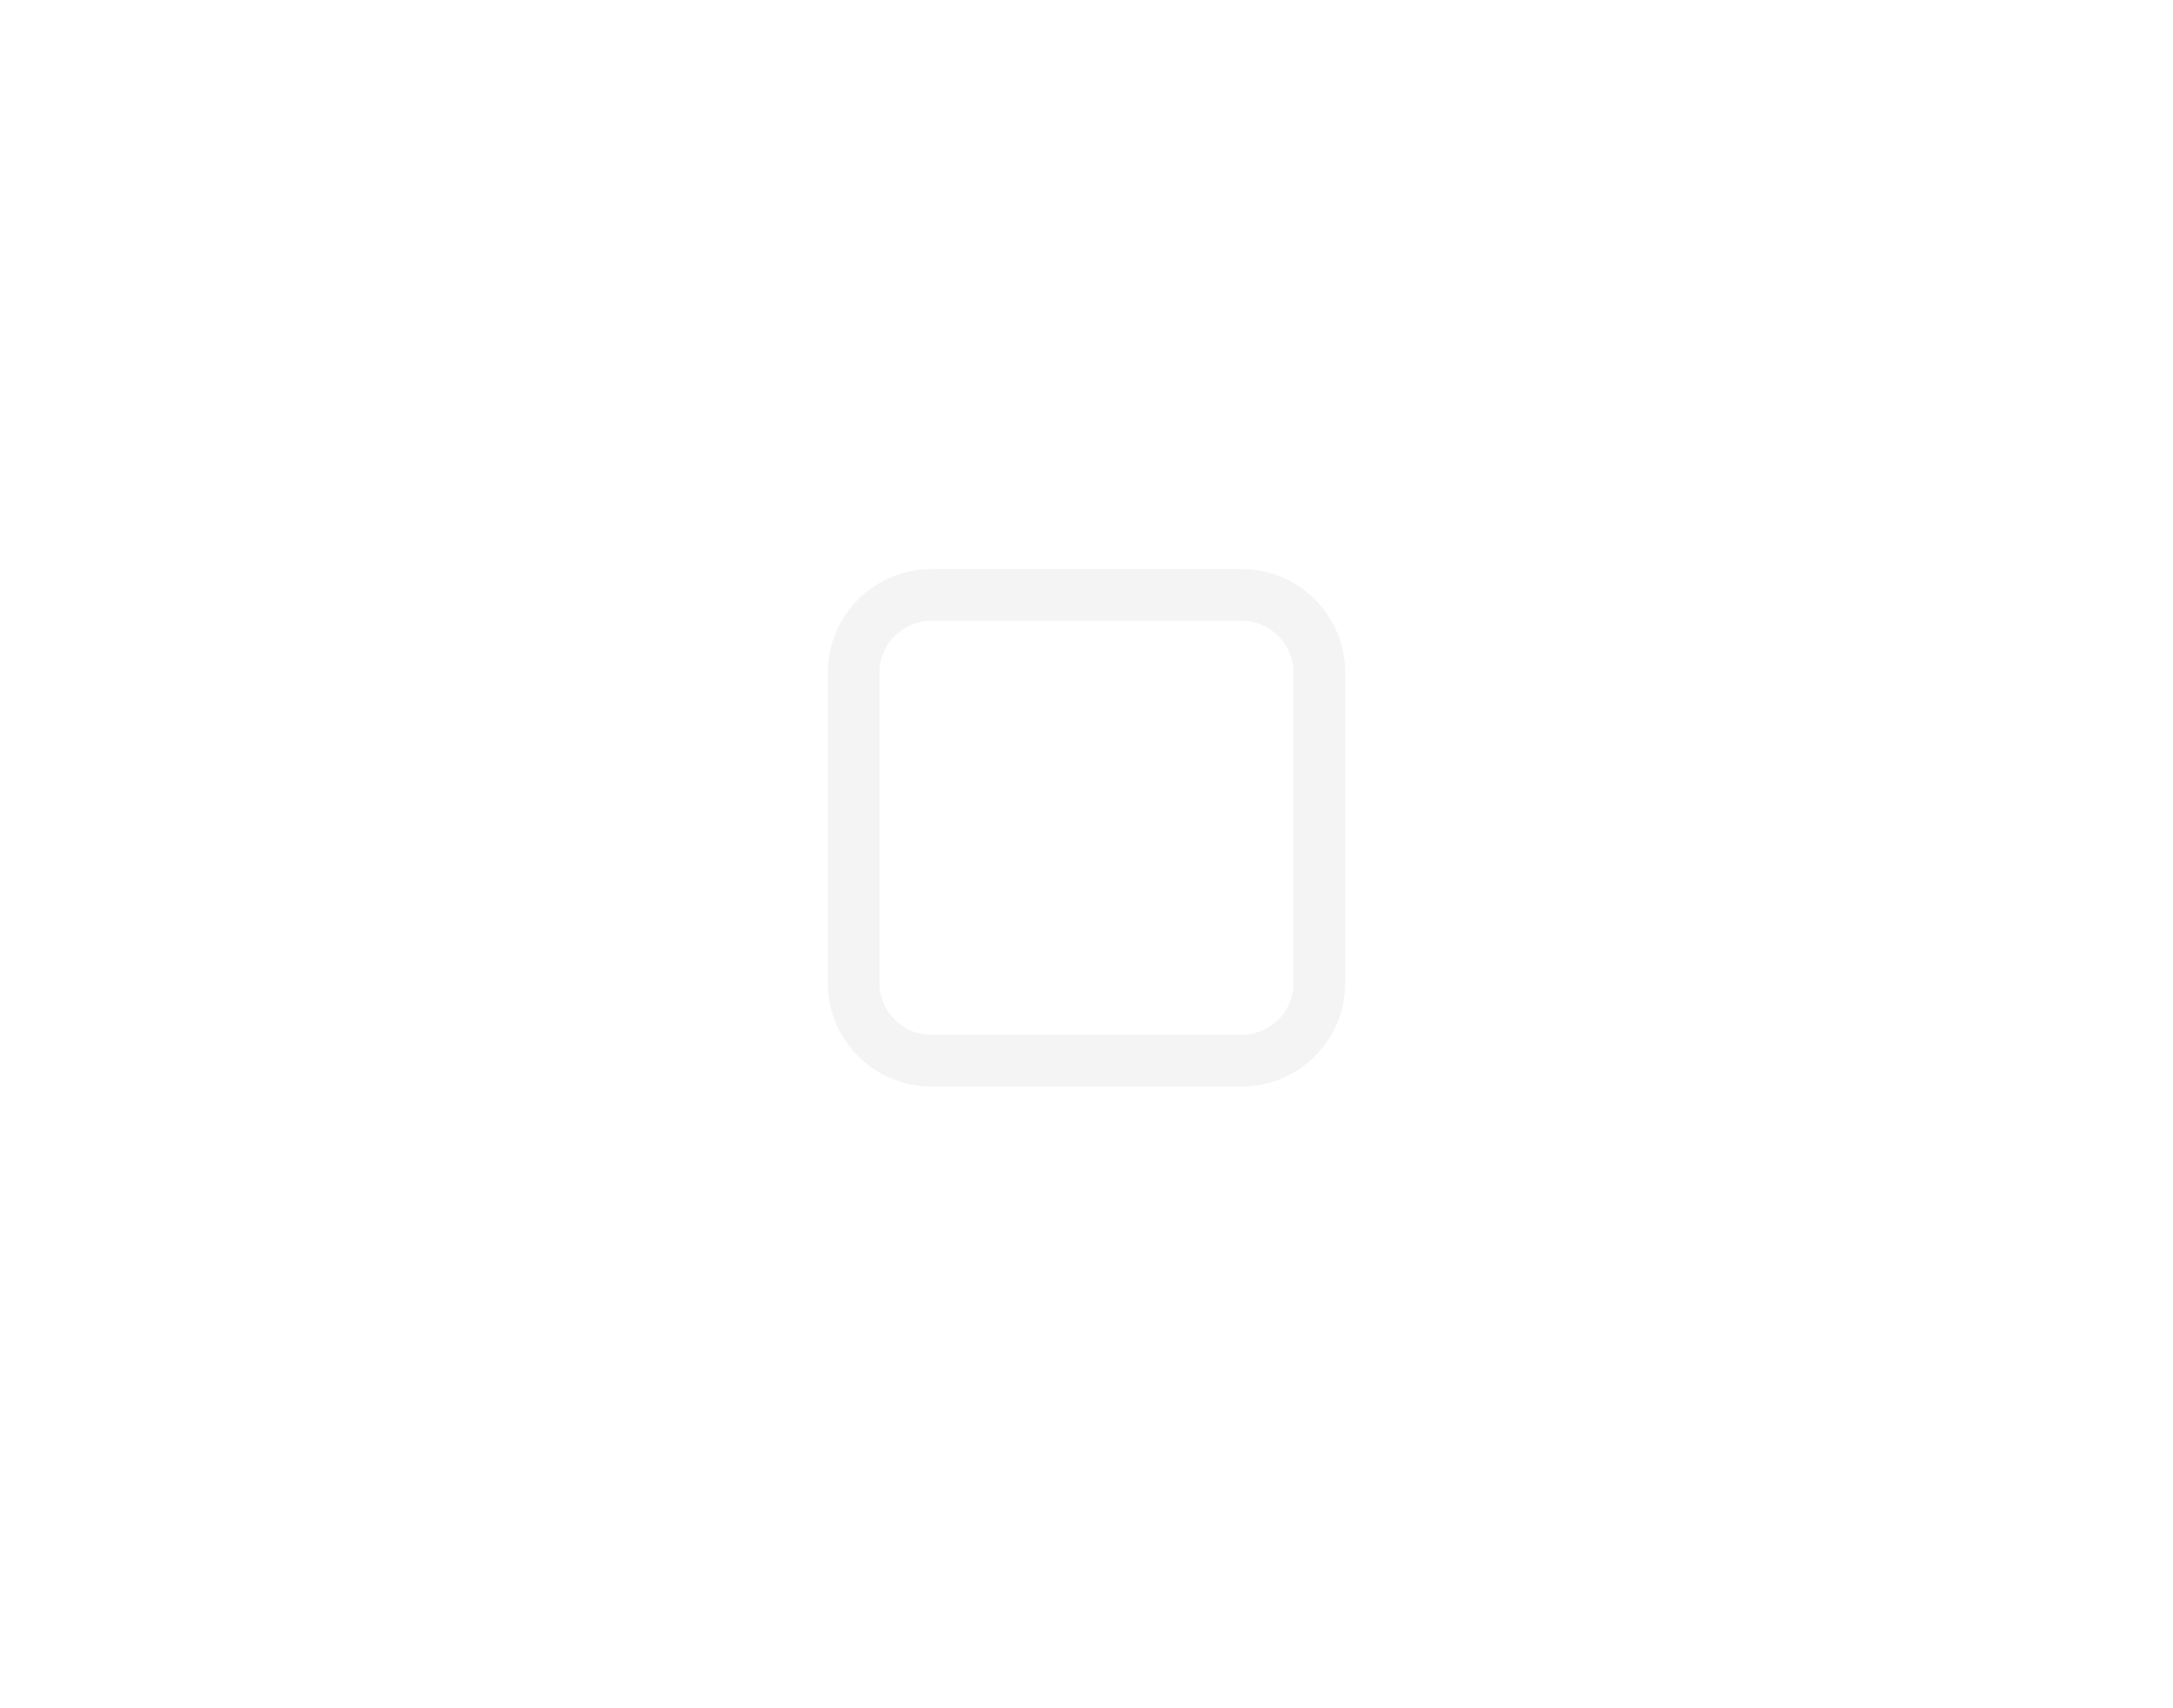
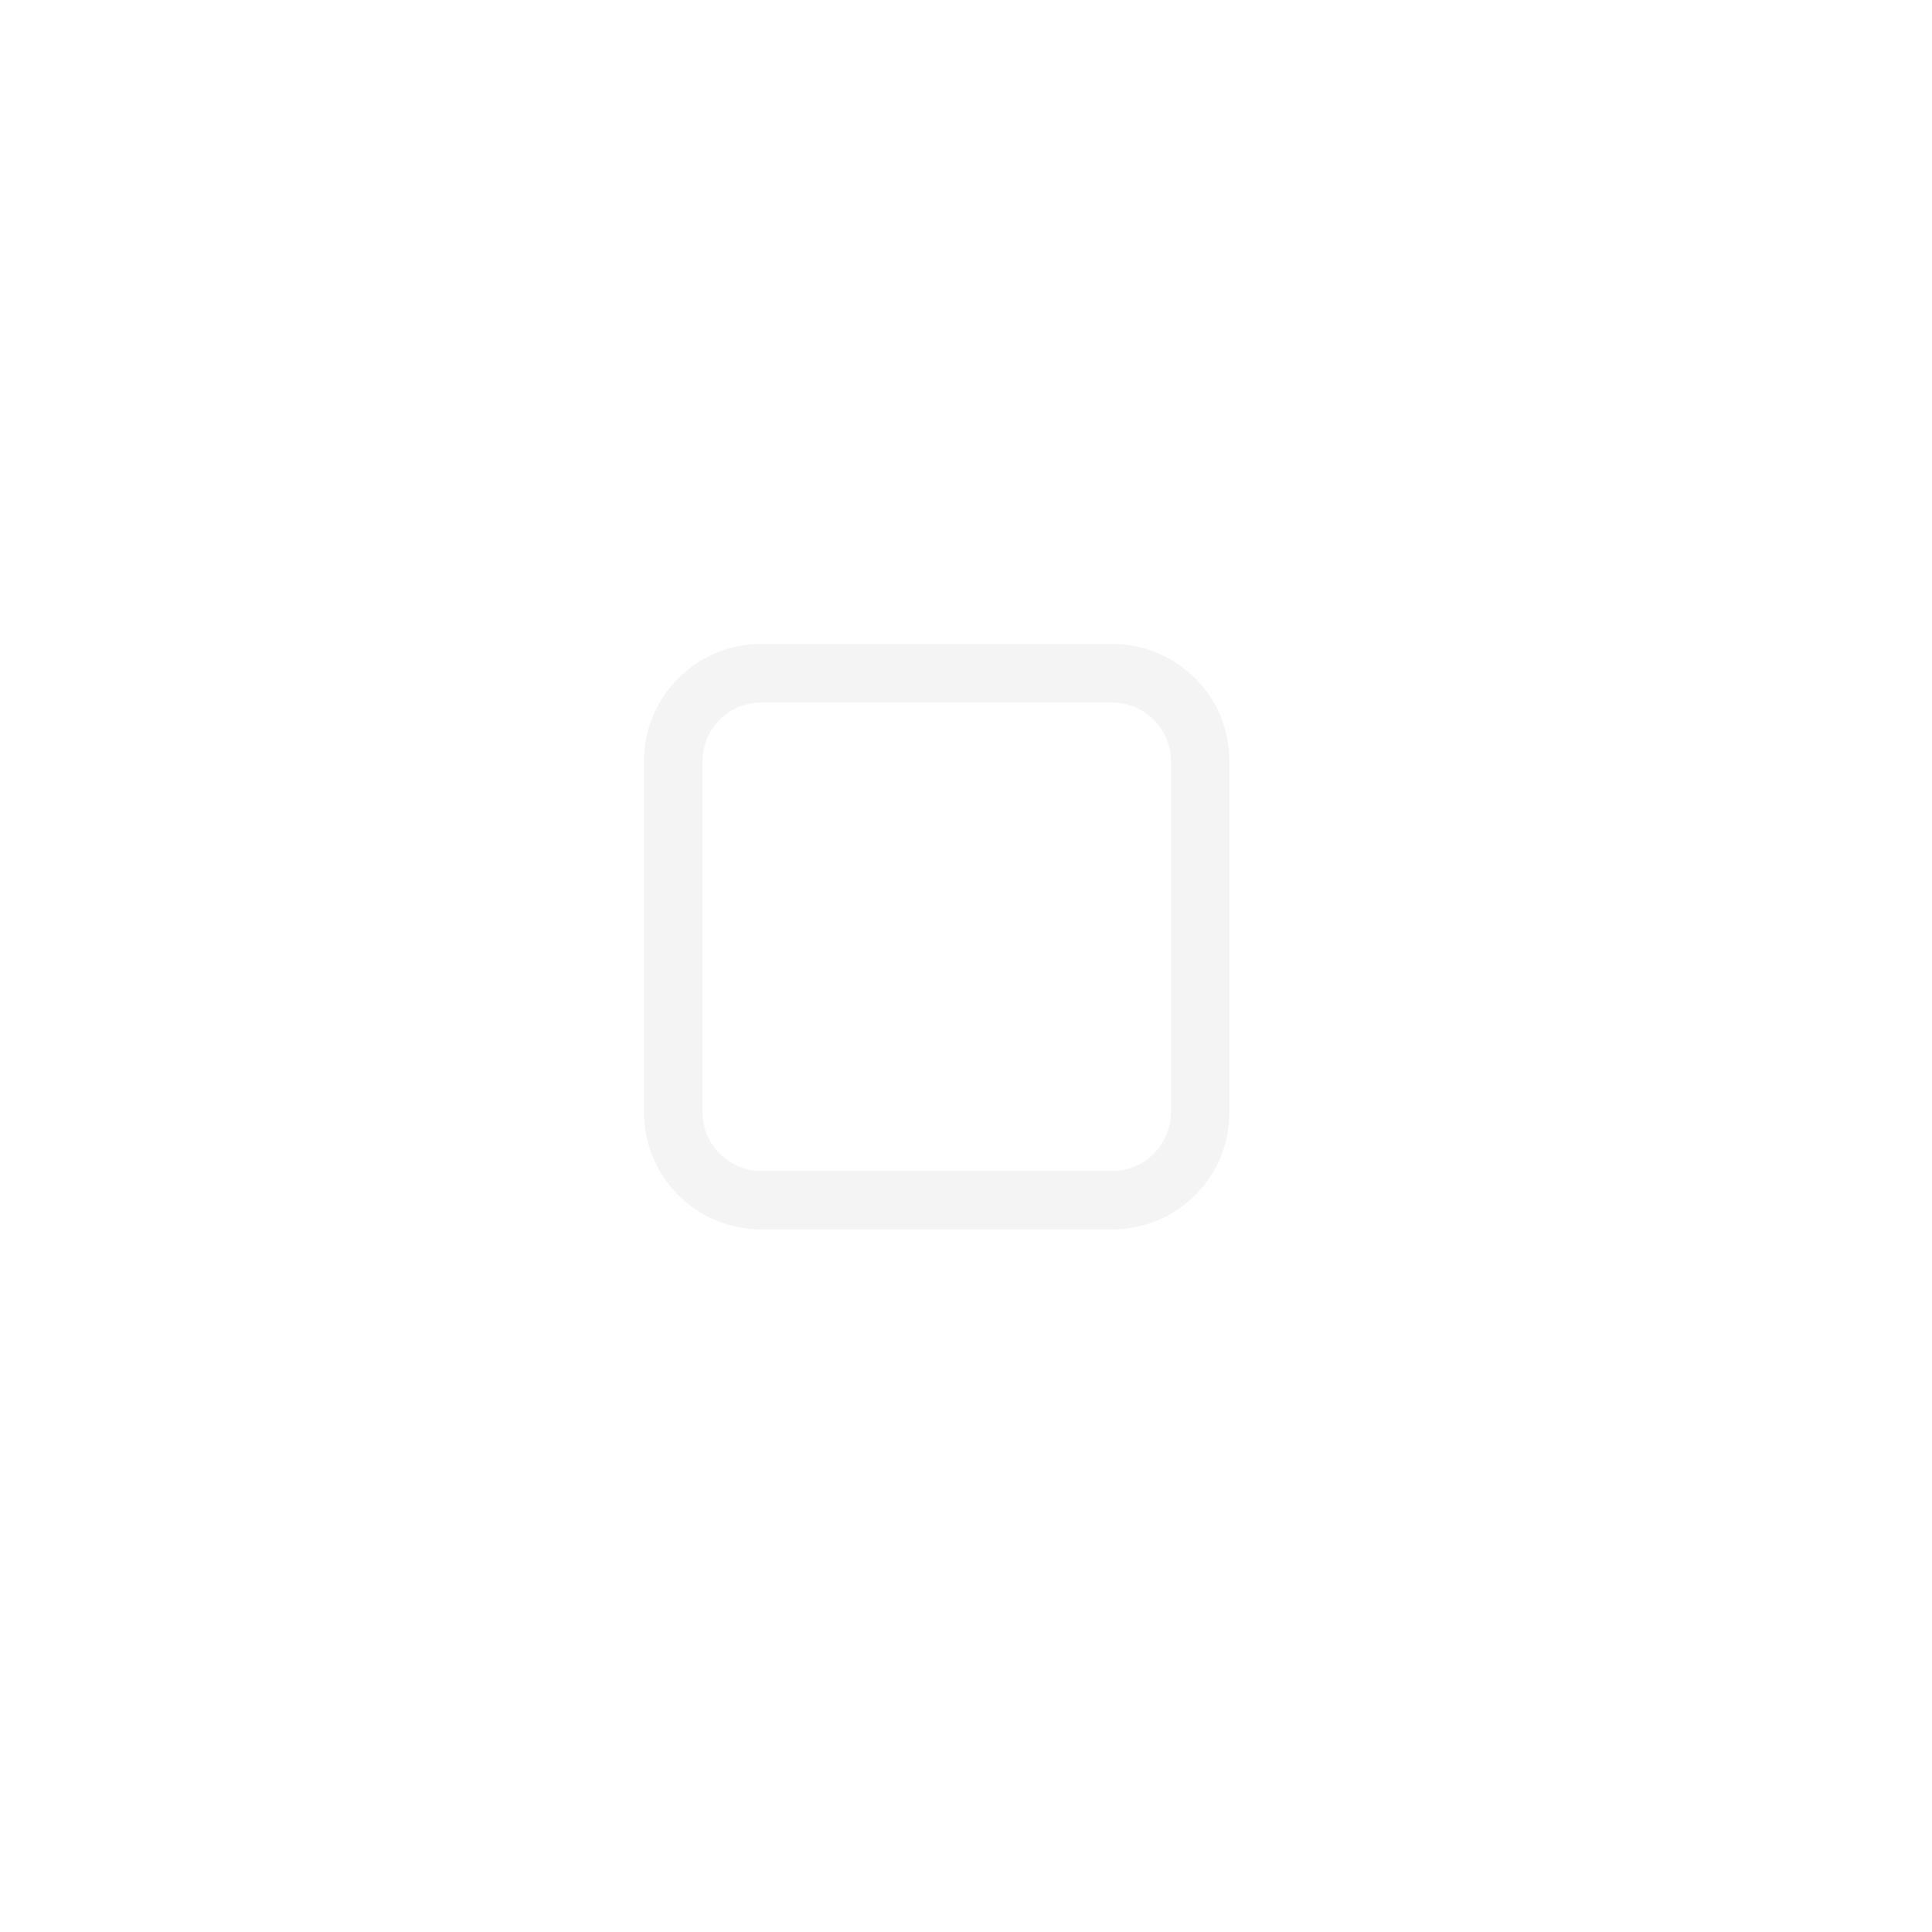
- <svg xmlns="http://www.w3.org/2000/svg" width="42" height="33" viewBox="0 0 42 33">
+ <svg xmlns="http://www.w3.org/2000/svg" width="33" height="33" viewBox="0 0 33 33">
  <g fill="none" stroke="#f4f4f4" stroke-width="1" stroke-linecap="round" stroke-linejoin="round">
-     <rect x="16.5" y="11.5" width="9" height="9" rx="1.5" />
+     <rect x="11.5" y="11.5" width="9" height="9" rx="1.5" />
  </g>
</svg>
